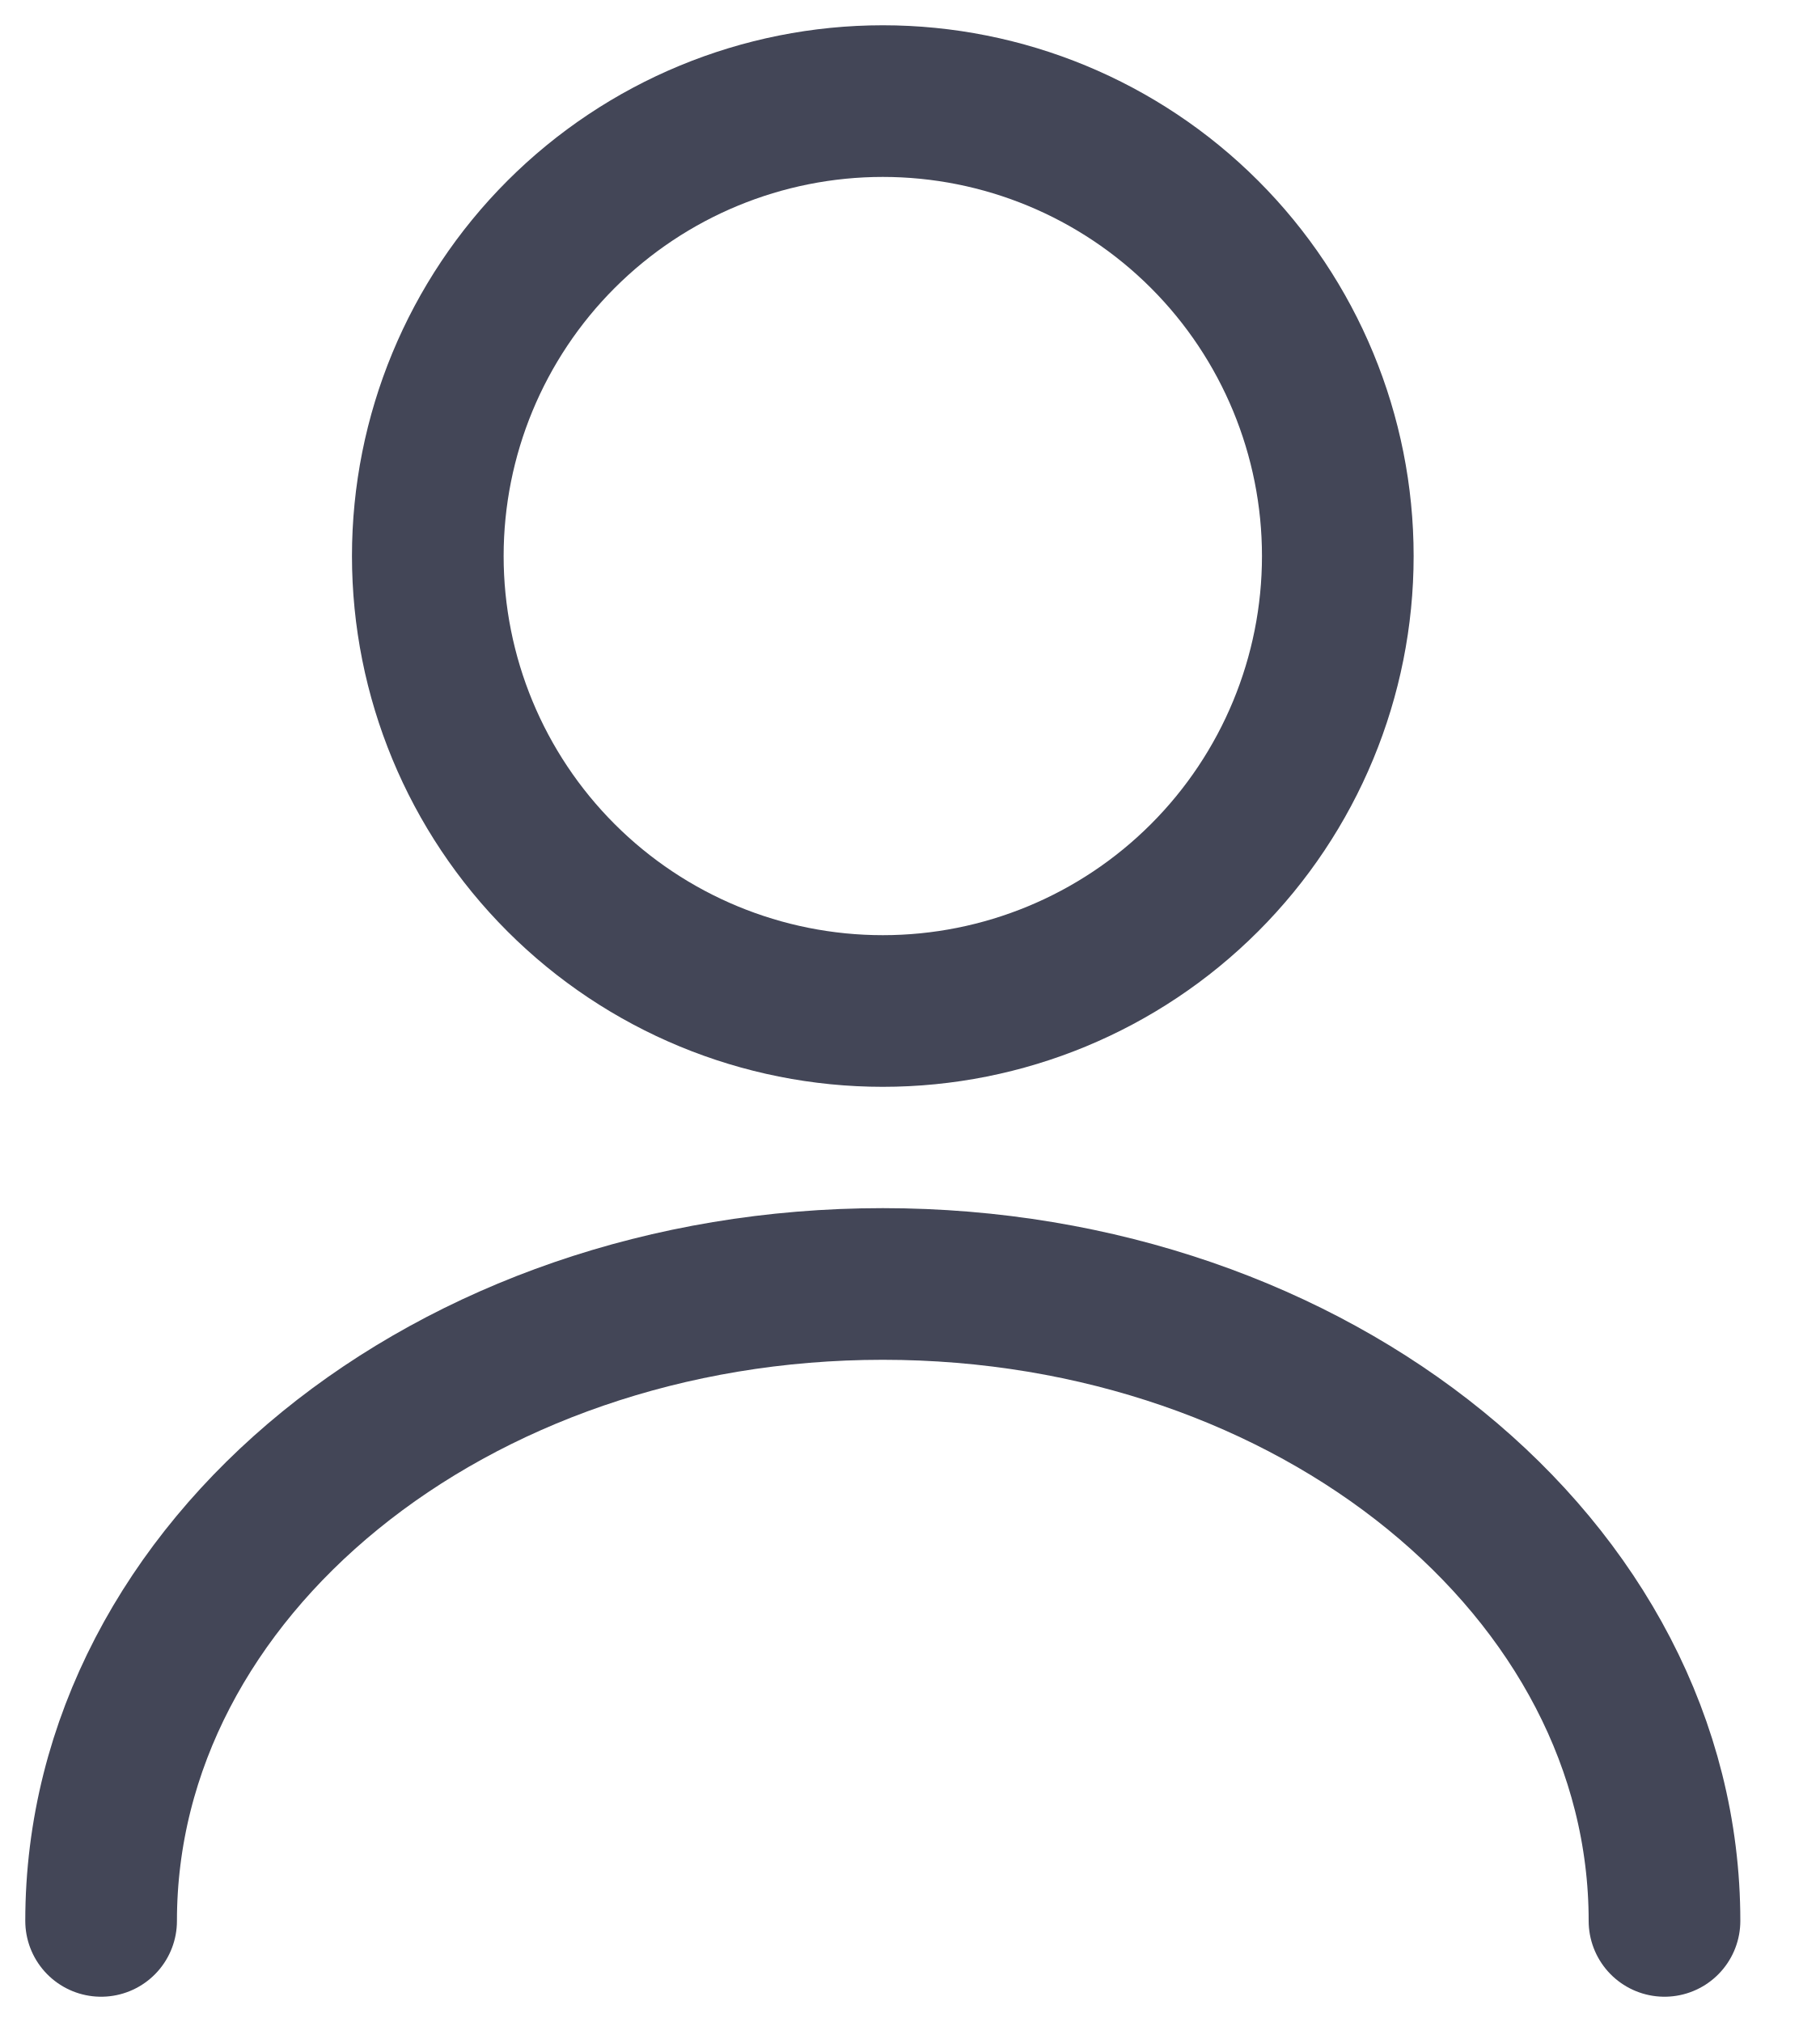
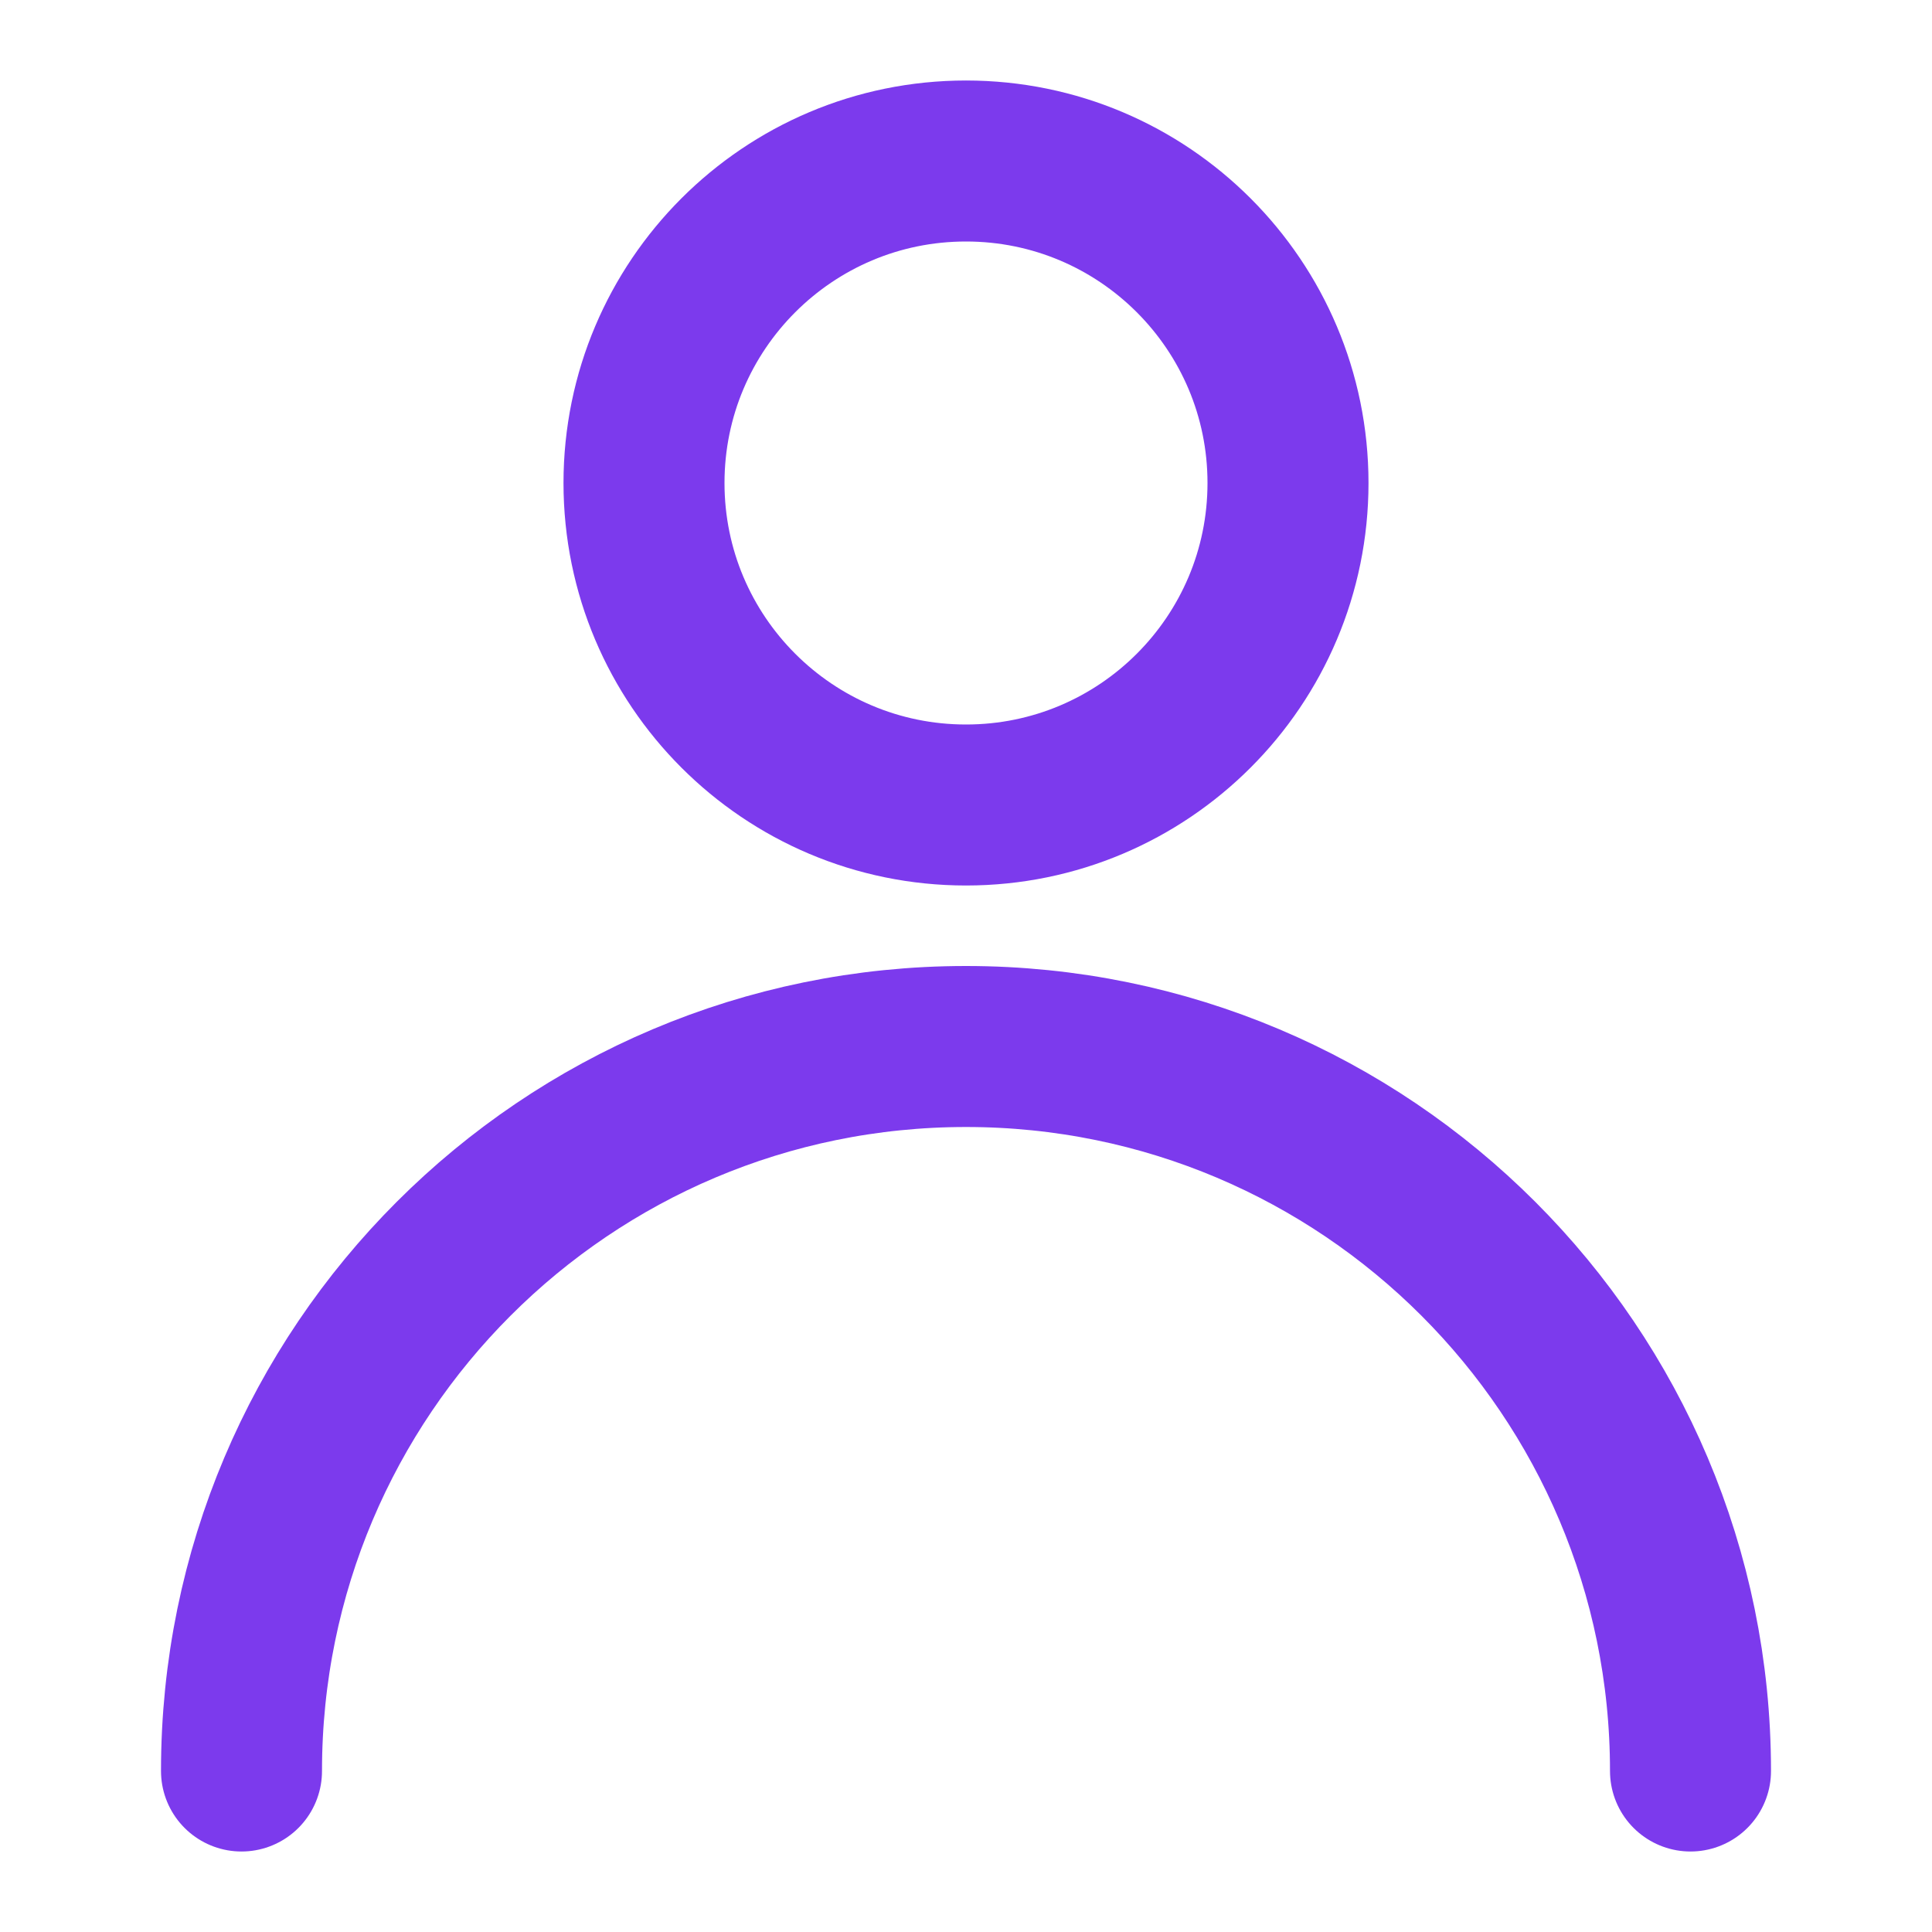
- <svg xmlns="http://www.w3.org/2000/svg" width="18" height="20" viewBox="0 0 18 20" fill="none">
-   <path d="M8.731 10C9.925 10 11.069 9.526 11.913 8.682C12.757 7.838 13.231 6.693 13.231 5.5C13.231 4.307 12.757 3.162 11.913 2.318C11.069 1.474 9.925 1 8.731 1C7.538 1 6.393 1.474 5.549 2.318C4.705 3.162 4.231 4.307 4.231 5.5C4.231 6.693 4.705 7.838 5.549 8.682C6.393 9.526 7.538 10 8.731 10V10Z" stroke="#434657" stroke-width="1.5" stroke-linecap="round" stroke-linejoin="round" />
-   <path d="M16.462 19C16.462 15.517 12.997 12.7 8.731 12.7C4.465 12.7 1 15.517 1 19" stroke="#434657" stroke-width="1.5" stroke-linecap="round" stroke-linejoin="round" />
+ <svg xmlns="http://www.w3.org/2000/svg" width="200" height="200" viewBox="0 0 48 48" fill="#7c3aed">
+   <g fill="none" stroke="#7c3aed" stroke-linecap="round" stroke-linejoin="round" stroke-width="4">
+     <circle cx="24" cy="12" r="8" />
+     <path d="M42 44c0-9.941-8.059-18-18-18S6 34.059 6 44" />
+   </g>
</svg>
